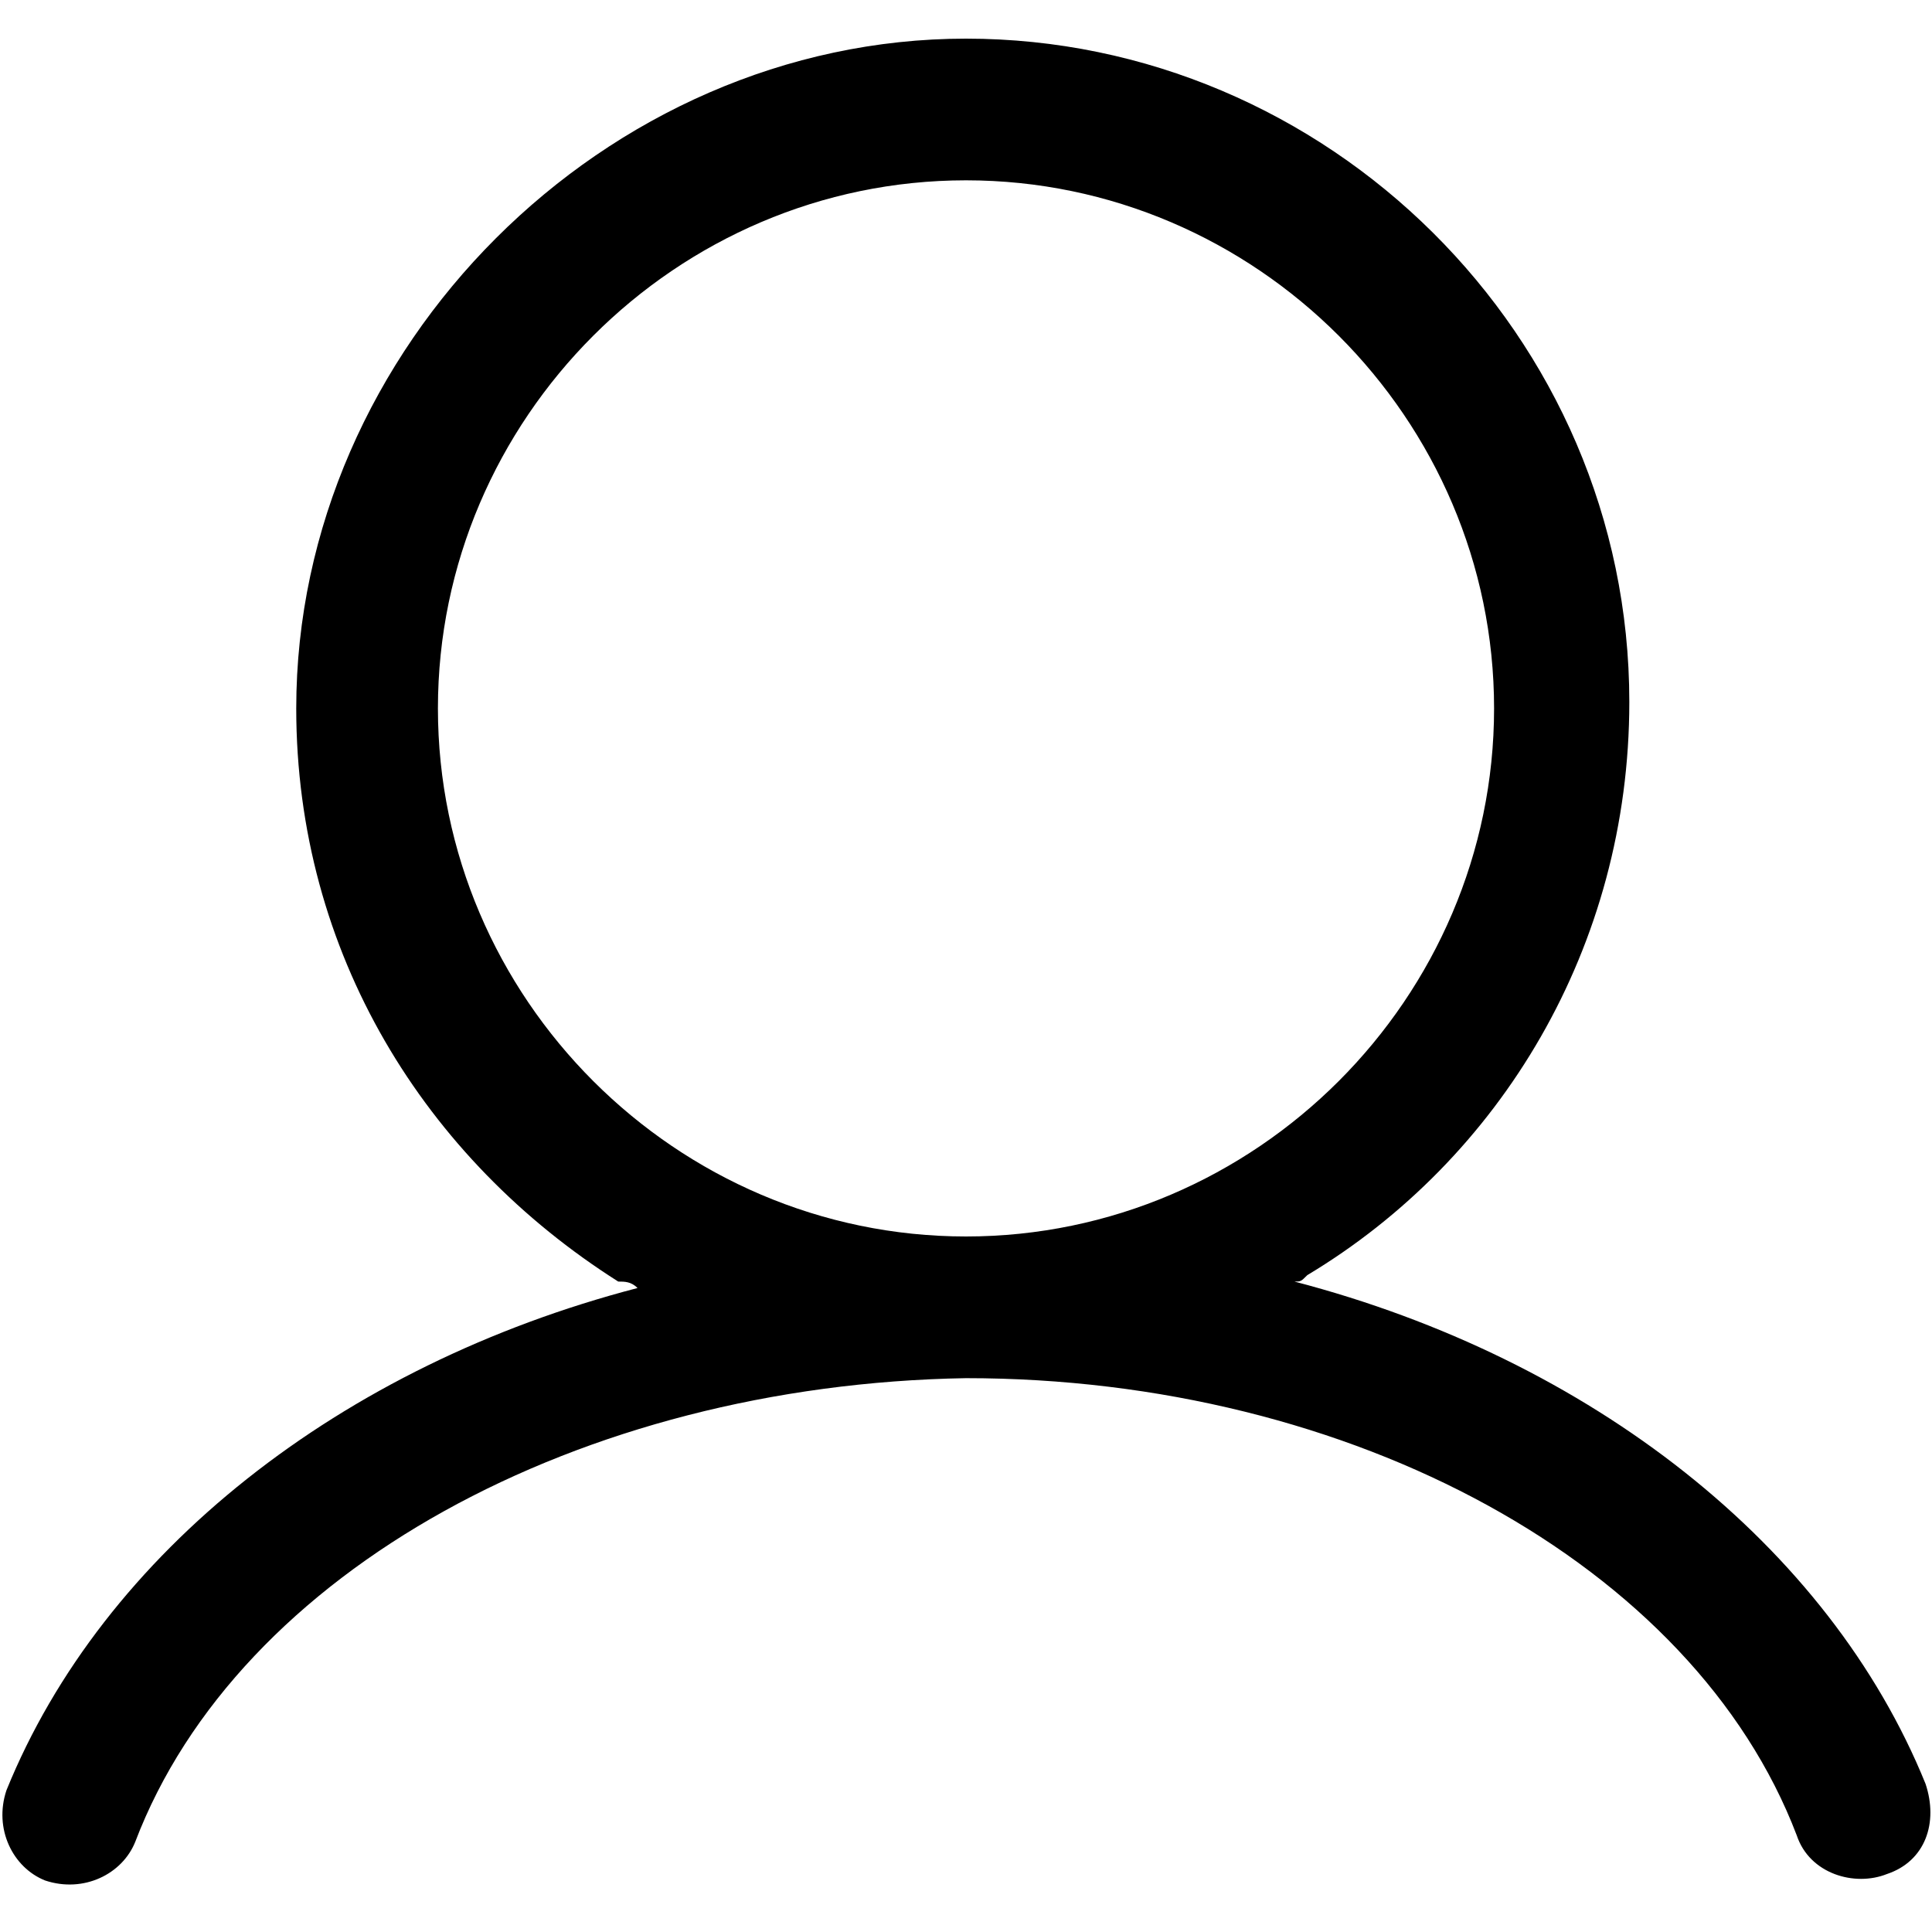
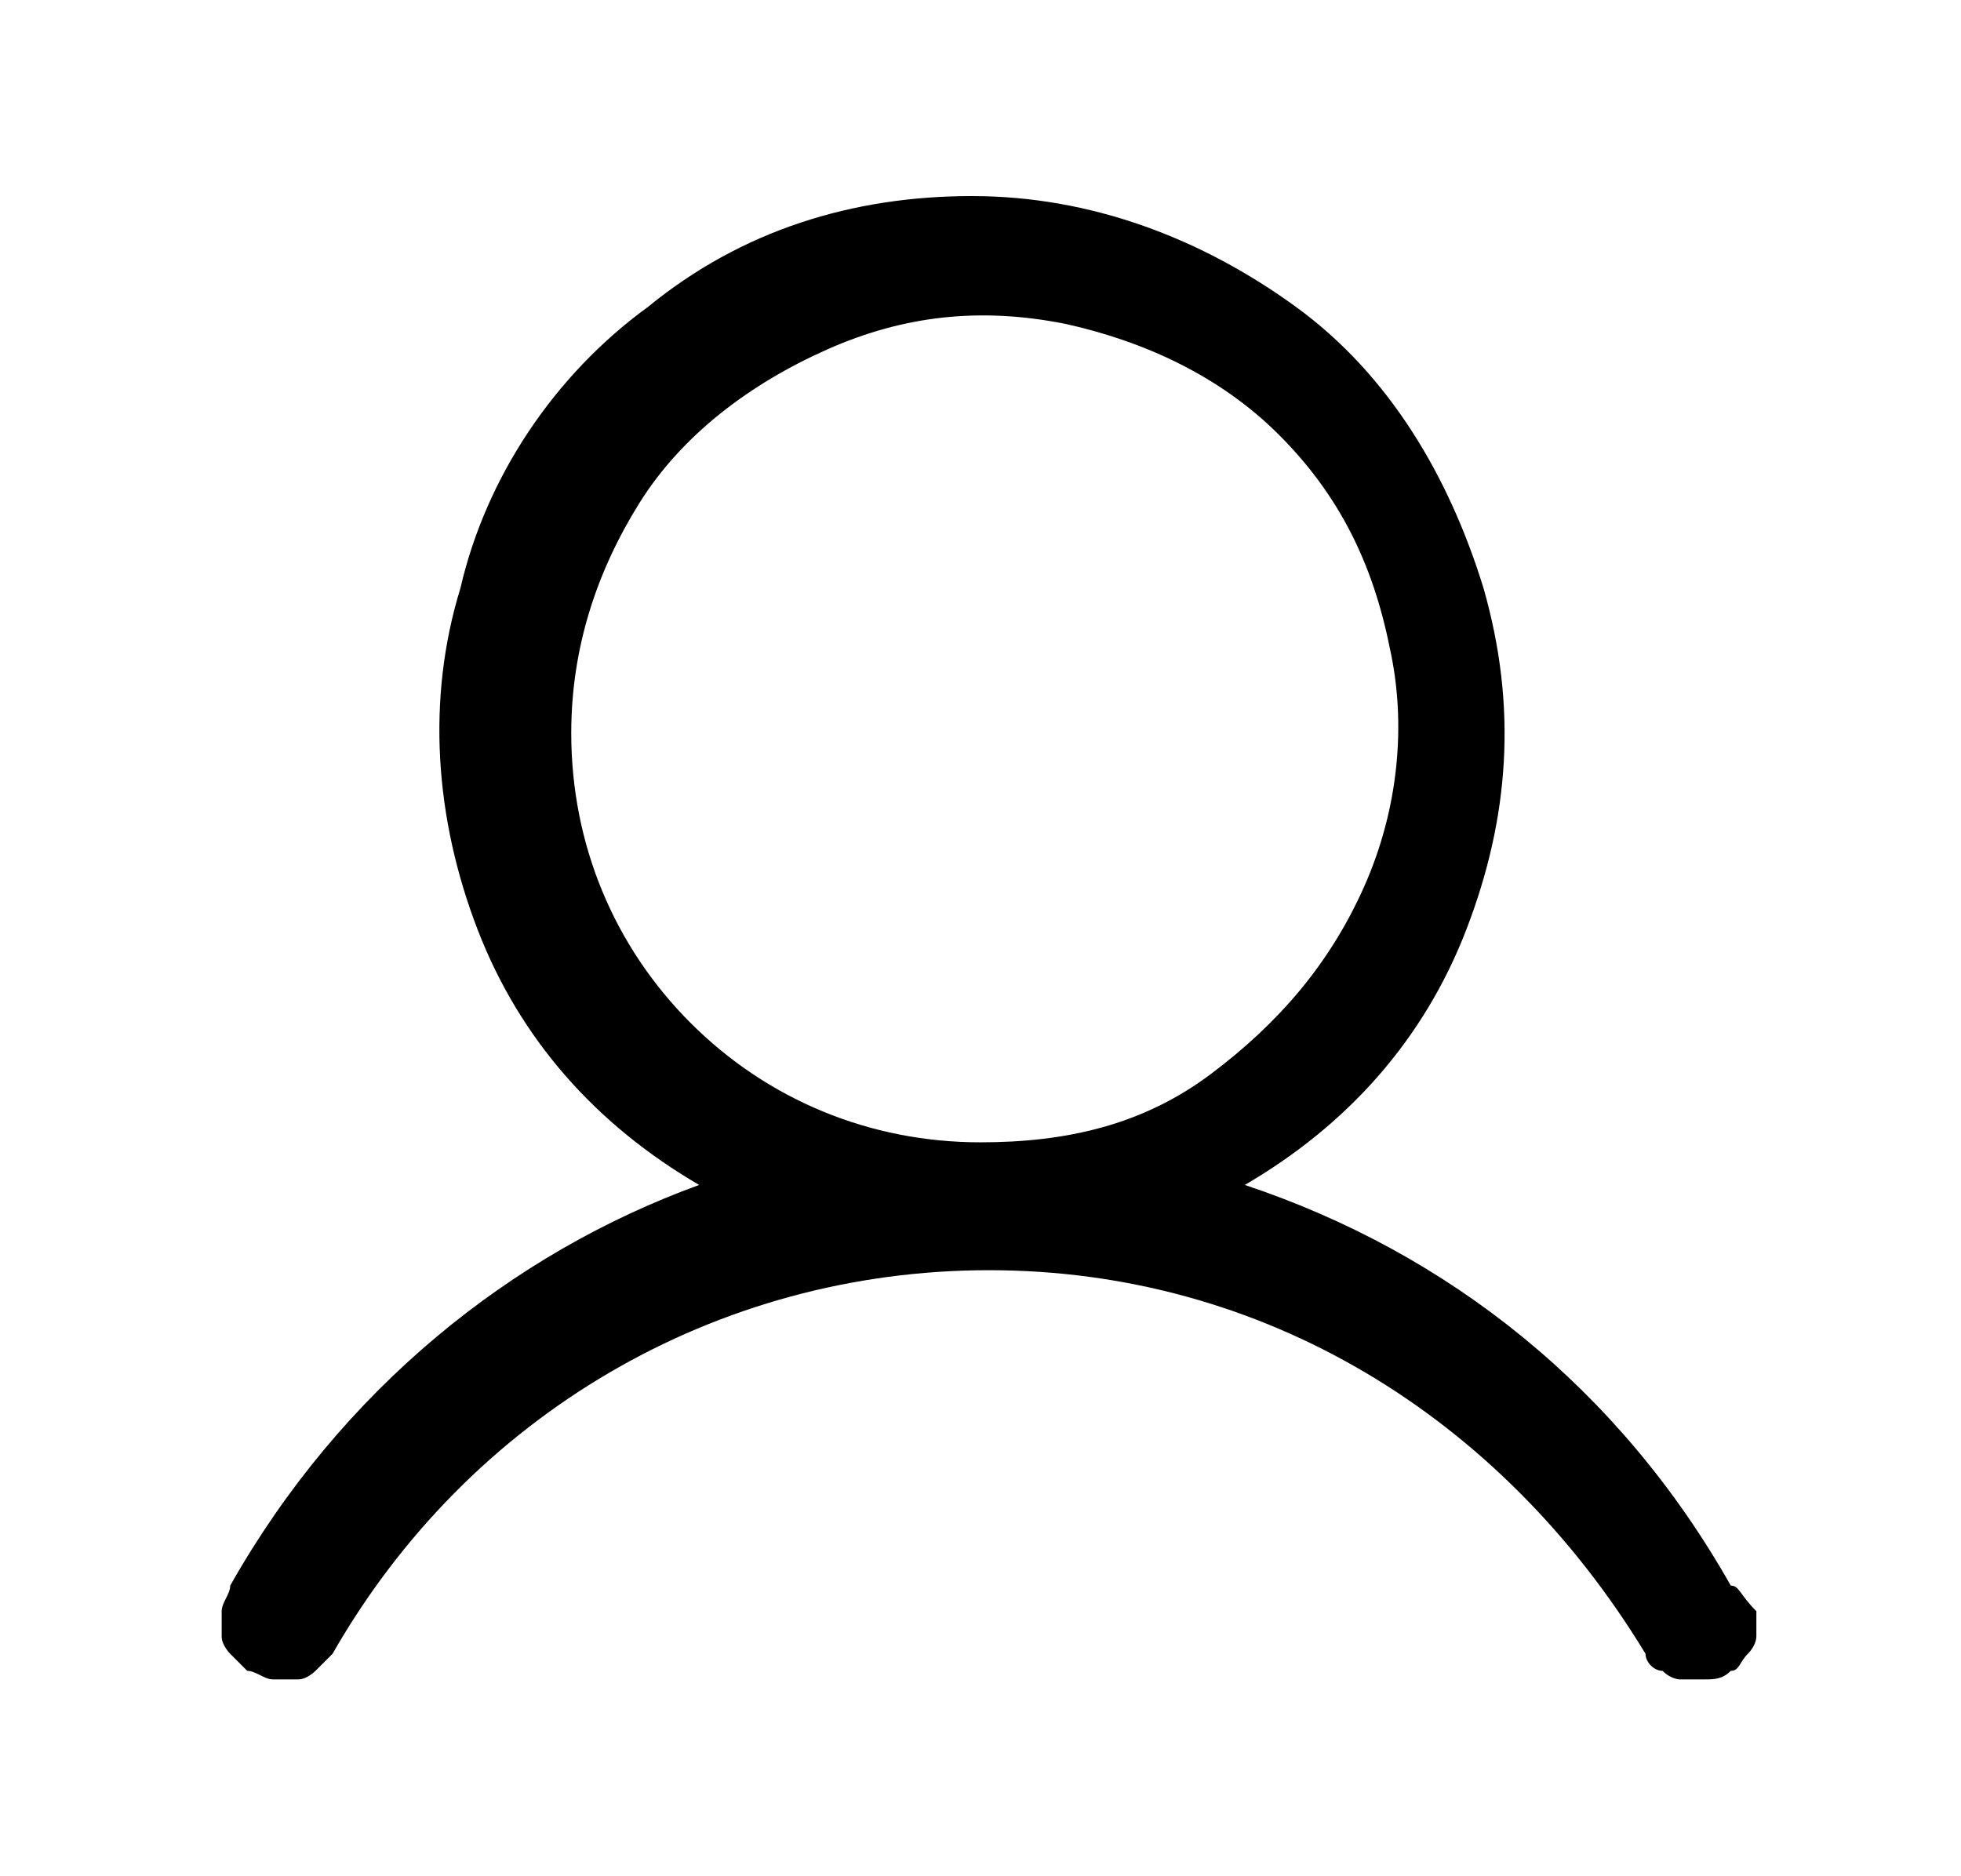
- <svg xmlns="http://www.w3.org/2000/svg" version="1.1" x="0px" y="0px" viewBox="0 0 30 30" style="enable-background:new 0 0 30 30;" xml:space="preserve">
-   <path d="M29.9,27.7c-1.5-3.7-5.2-6.6-9.8-7.8c0.1,0,0.1,0,0.2-0.1c3-1.8,5-5.1,5-8.9c0-5.7-4.7-10.3-10.3-10.3S4.6,5.4,4.6,11  c0,3.8,2,7,5,8.9c0.1,0,0.2,0,0.3,0.1c-4.6,1.2-8.3,4.1-9.8,7.8c-0.2,0.6,0.1,1.2,0.6,1.4c0.6,0.2,1.2-0.1,1.4-0.6  C3.7,24.4,9,21.5,15,21.4c6,0,11.3,2.9,12.9,7.1c0.2,0.6,0.9,0.8,1.4,0.6C29.9,28.9,30.1,28.3,29.9,27.7z M6.8,11  c0-4.5,3.7-8.2,8.2-8.2s8.2,3.7,8.2,8.2s-3.7,8.2-8.2,8.2S6.8,15.5,6.8,11z" />
+ <svg xmlns="http://www.w3.org/2000/svg" viewBox="0 0 23 22" height="22" width="23">
+   <path d="M20.3,18.6c-1.3-2.3-3.3-3.9-5.7-4.7c1.2-0.7,2.1-1.7,2.6-3c0.5-1.3,0.6-2.6,0.2-4c-0.4-1.3-1.1-2.5-2.2-3.3   c-1.1-0.8-2.4-1.3-3.8-1.3c-1.4,0-2.7,0.4-3.8,1.3c-1.1,0.8-1.9,2-2.2,3.3c-0.4,1.3-0.3,2.7,0.2,4c0.5,1.3,1.4,2.3,2.6,3   C6,14.7,4,16.3,2.7,18.6c0,0.1-0.1,0.2-0.1,0.3c0,0.1,0,0.2,0,0.3c0,0.1,0.1,0.2,0.1,0.2c0.1,0.1,0.1,0.1,0.2,0.2   c0.1,0,0.2,0.1,0.3,0.1c0.1,0,0.2,0,0.3,0c0.1,0,0.2-0.1,0.2-0.1s0.1-0.1,0.2-0.2c1.6-2.8,4.5-4.5,7.7-4.5c3.2,0,6,1.7,7.7,4.5   c0,0.1,0.1,0.2,0.2,0.2c0.1,0.1,0.2,0.1,0.2,0.1c0.1,0,0.2,0,0.3,0c0.1,0,0.2,0,0.3-0.1c0.1,0,0.1-0.1,0.2-0.2   c0.1-0.1,0.1-0.2,0.1-0.2c0-0.1,0-0.2,0-0.3C20.4,18.7,20.4,18.6,20.3,18.6z M6.7,8.6c0-1,0.3-1.9,0.8-2.7C8,5.1,8.8,4.5,9.7,4.1   c0.9-0.4,1.8-0.5,2.8-0.3c0.9,0.2,1.8,0.6,2.5,1.3c0.7,0.7,1.1,1.5,1.3,2.5c0.2,0.9,0.1,1.9-0.3,2.8c-0.4,0.9-1,1.6-1.8,2.2   s-1.7,0.8-2.7,0.8c-1.3,0-2.5-0.5-3.4-1.4C7.2,11.1,6.7,9.9,6.7,8.6z" />
</svg>
